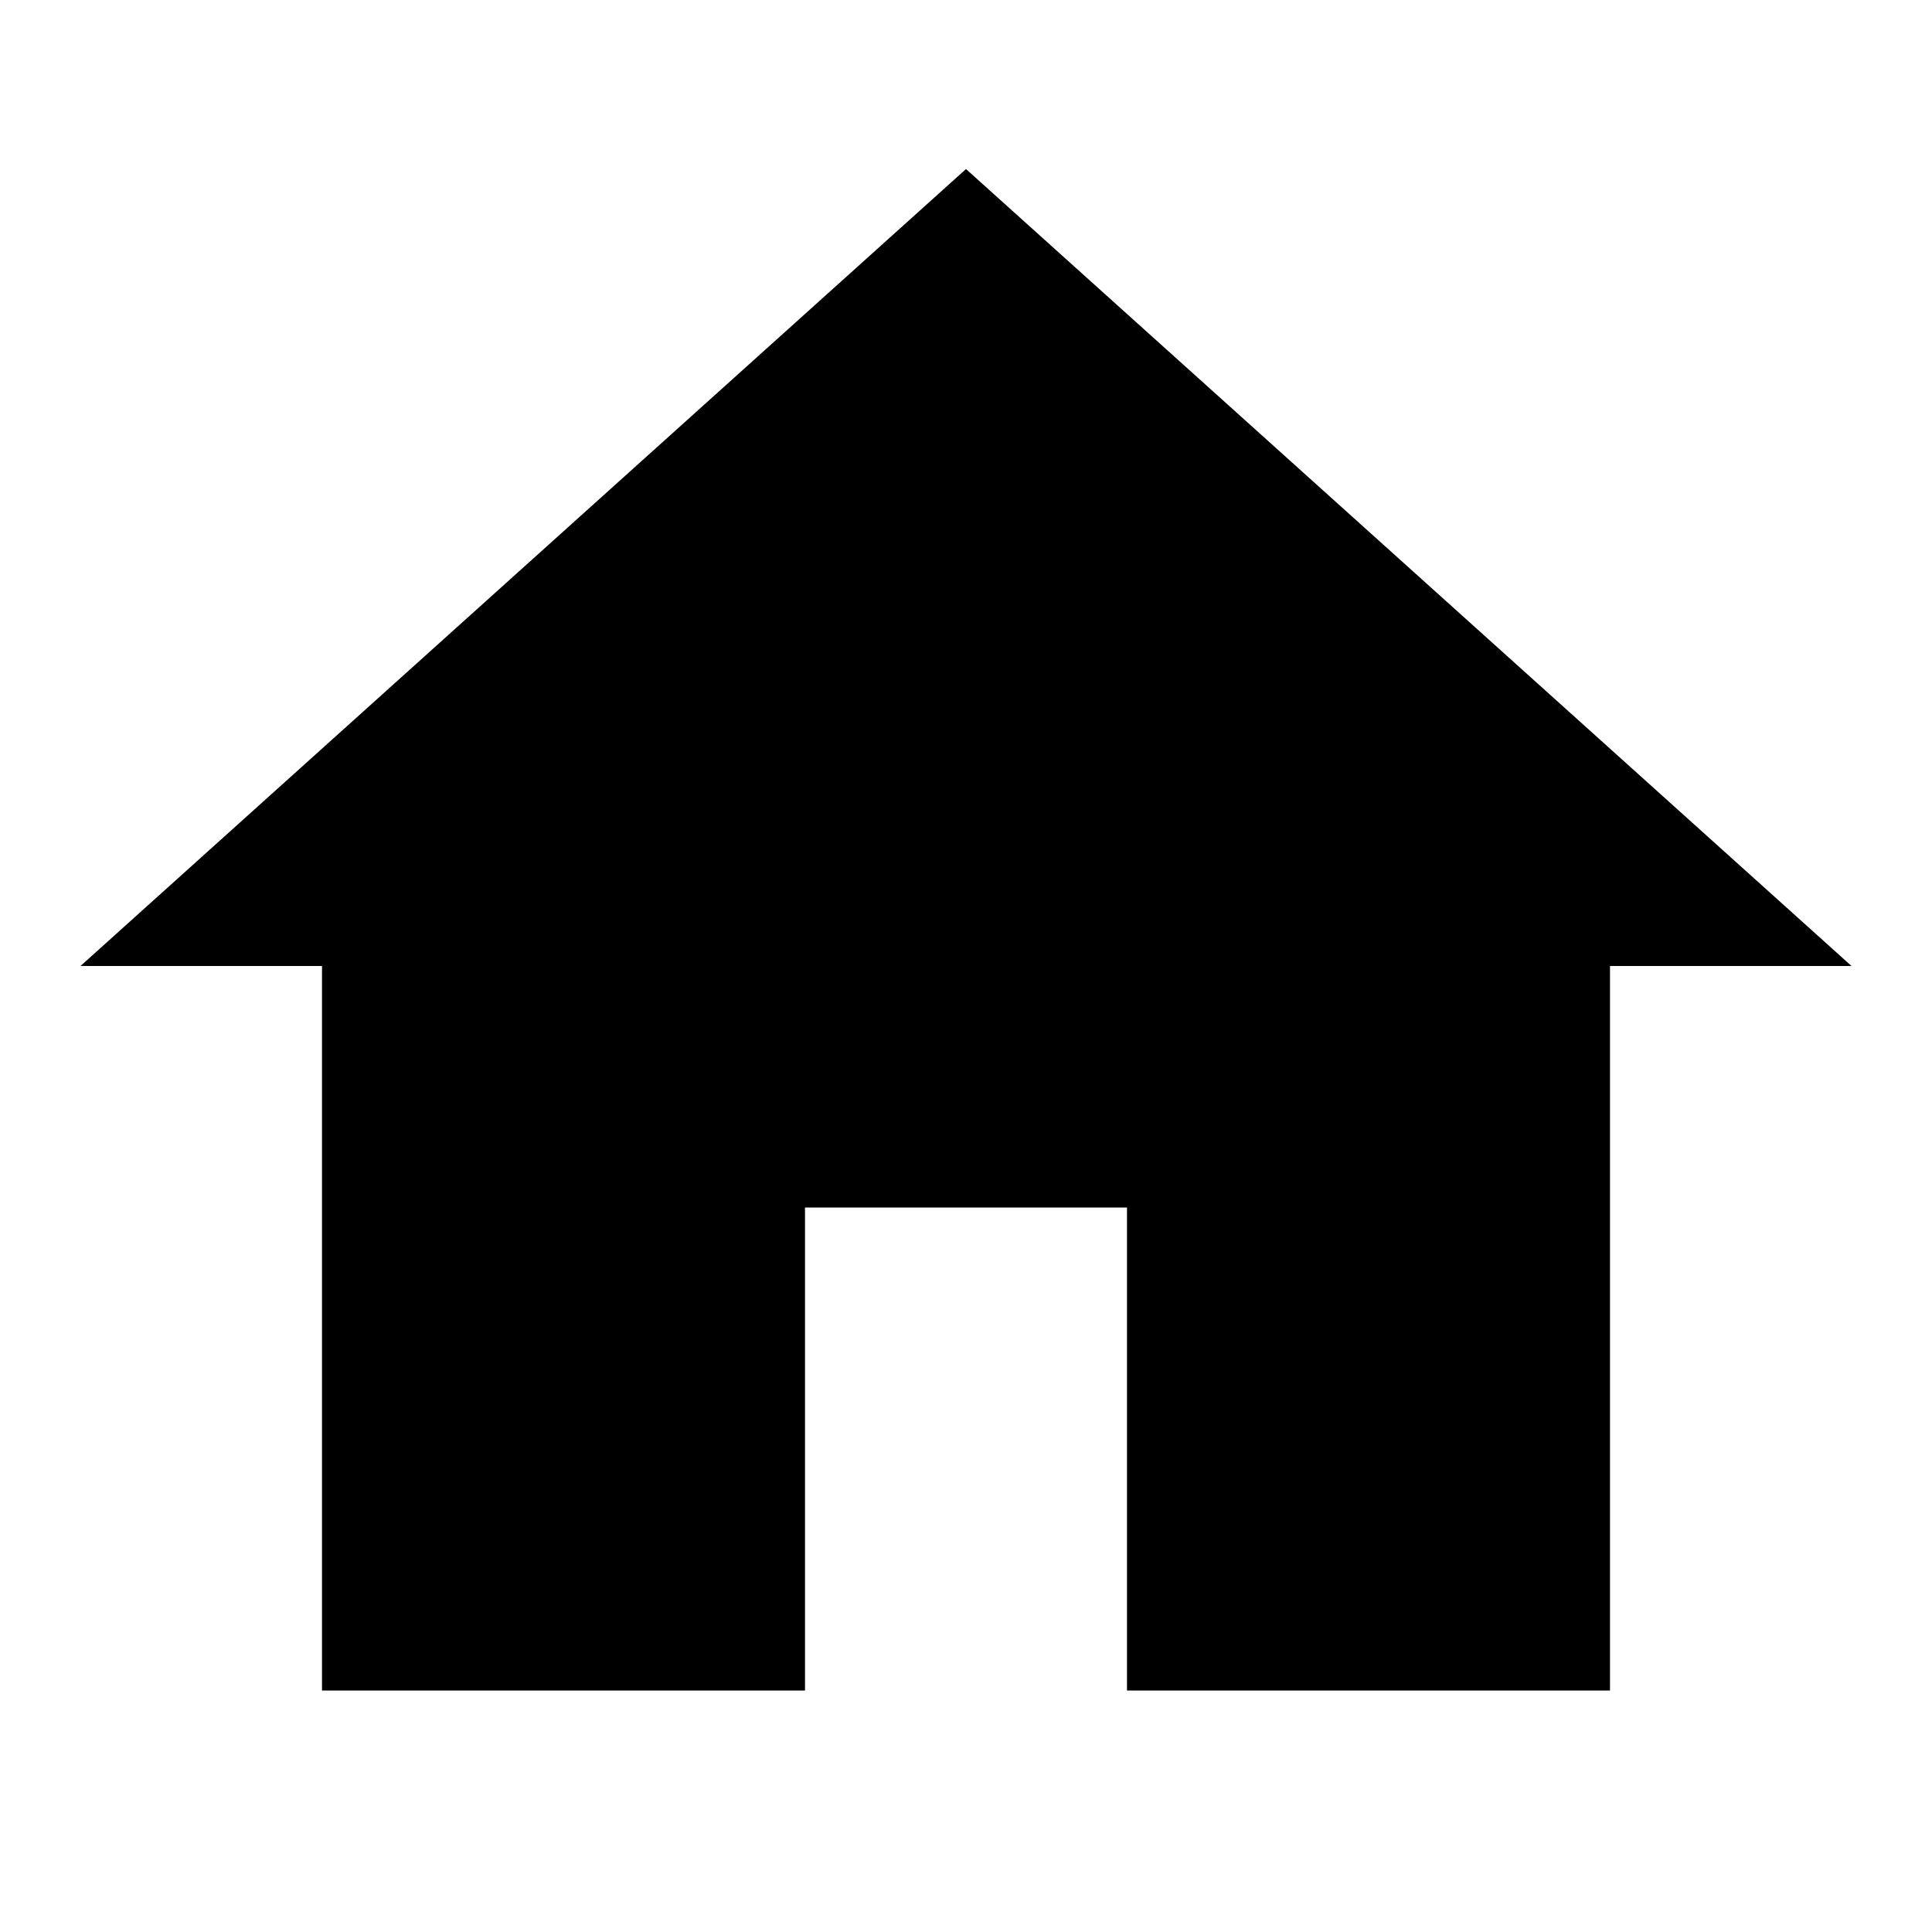
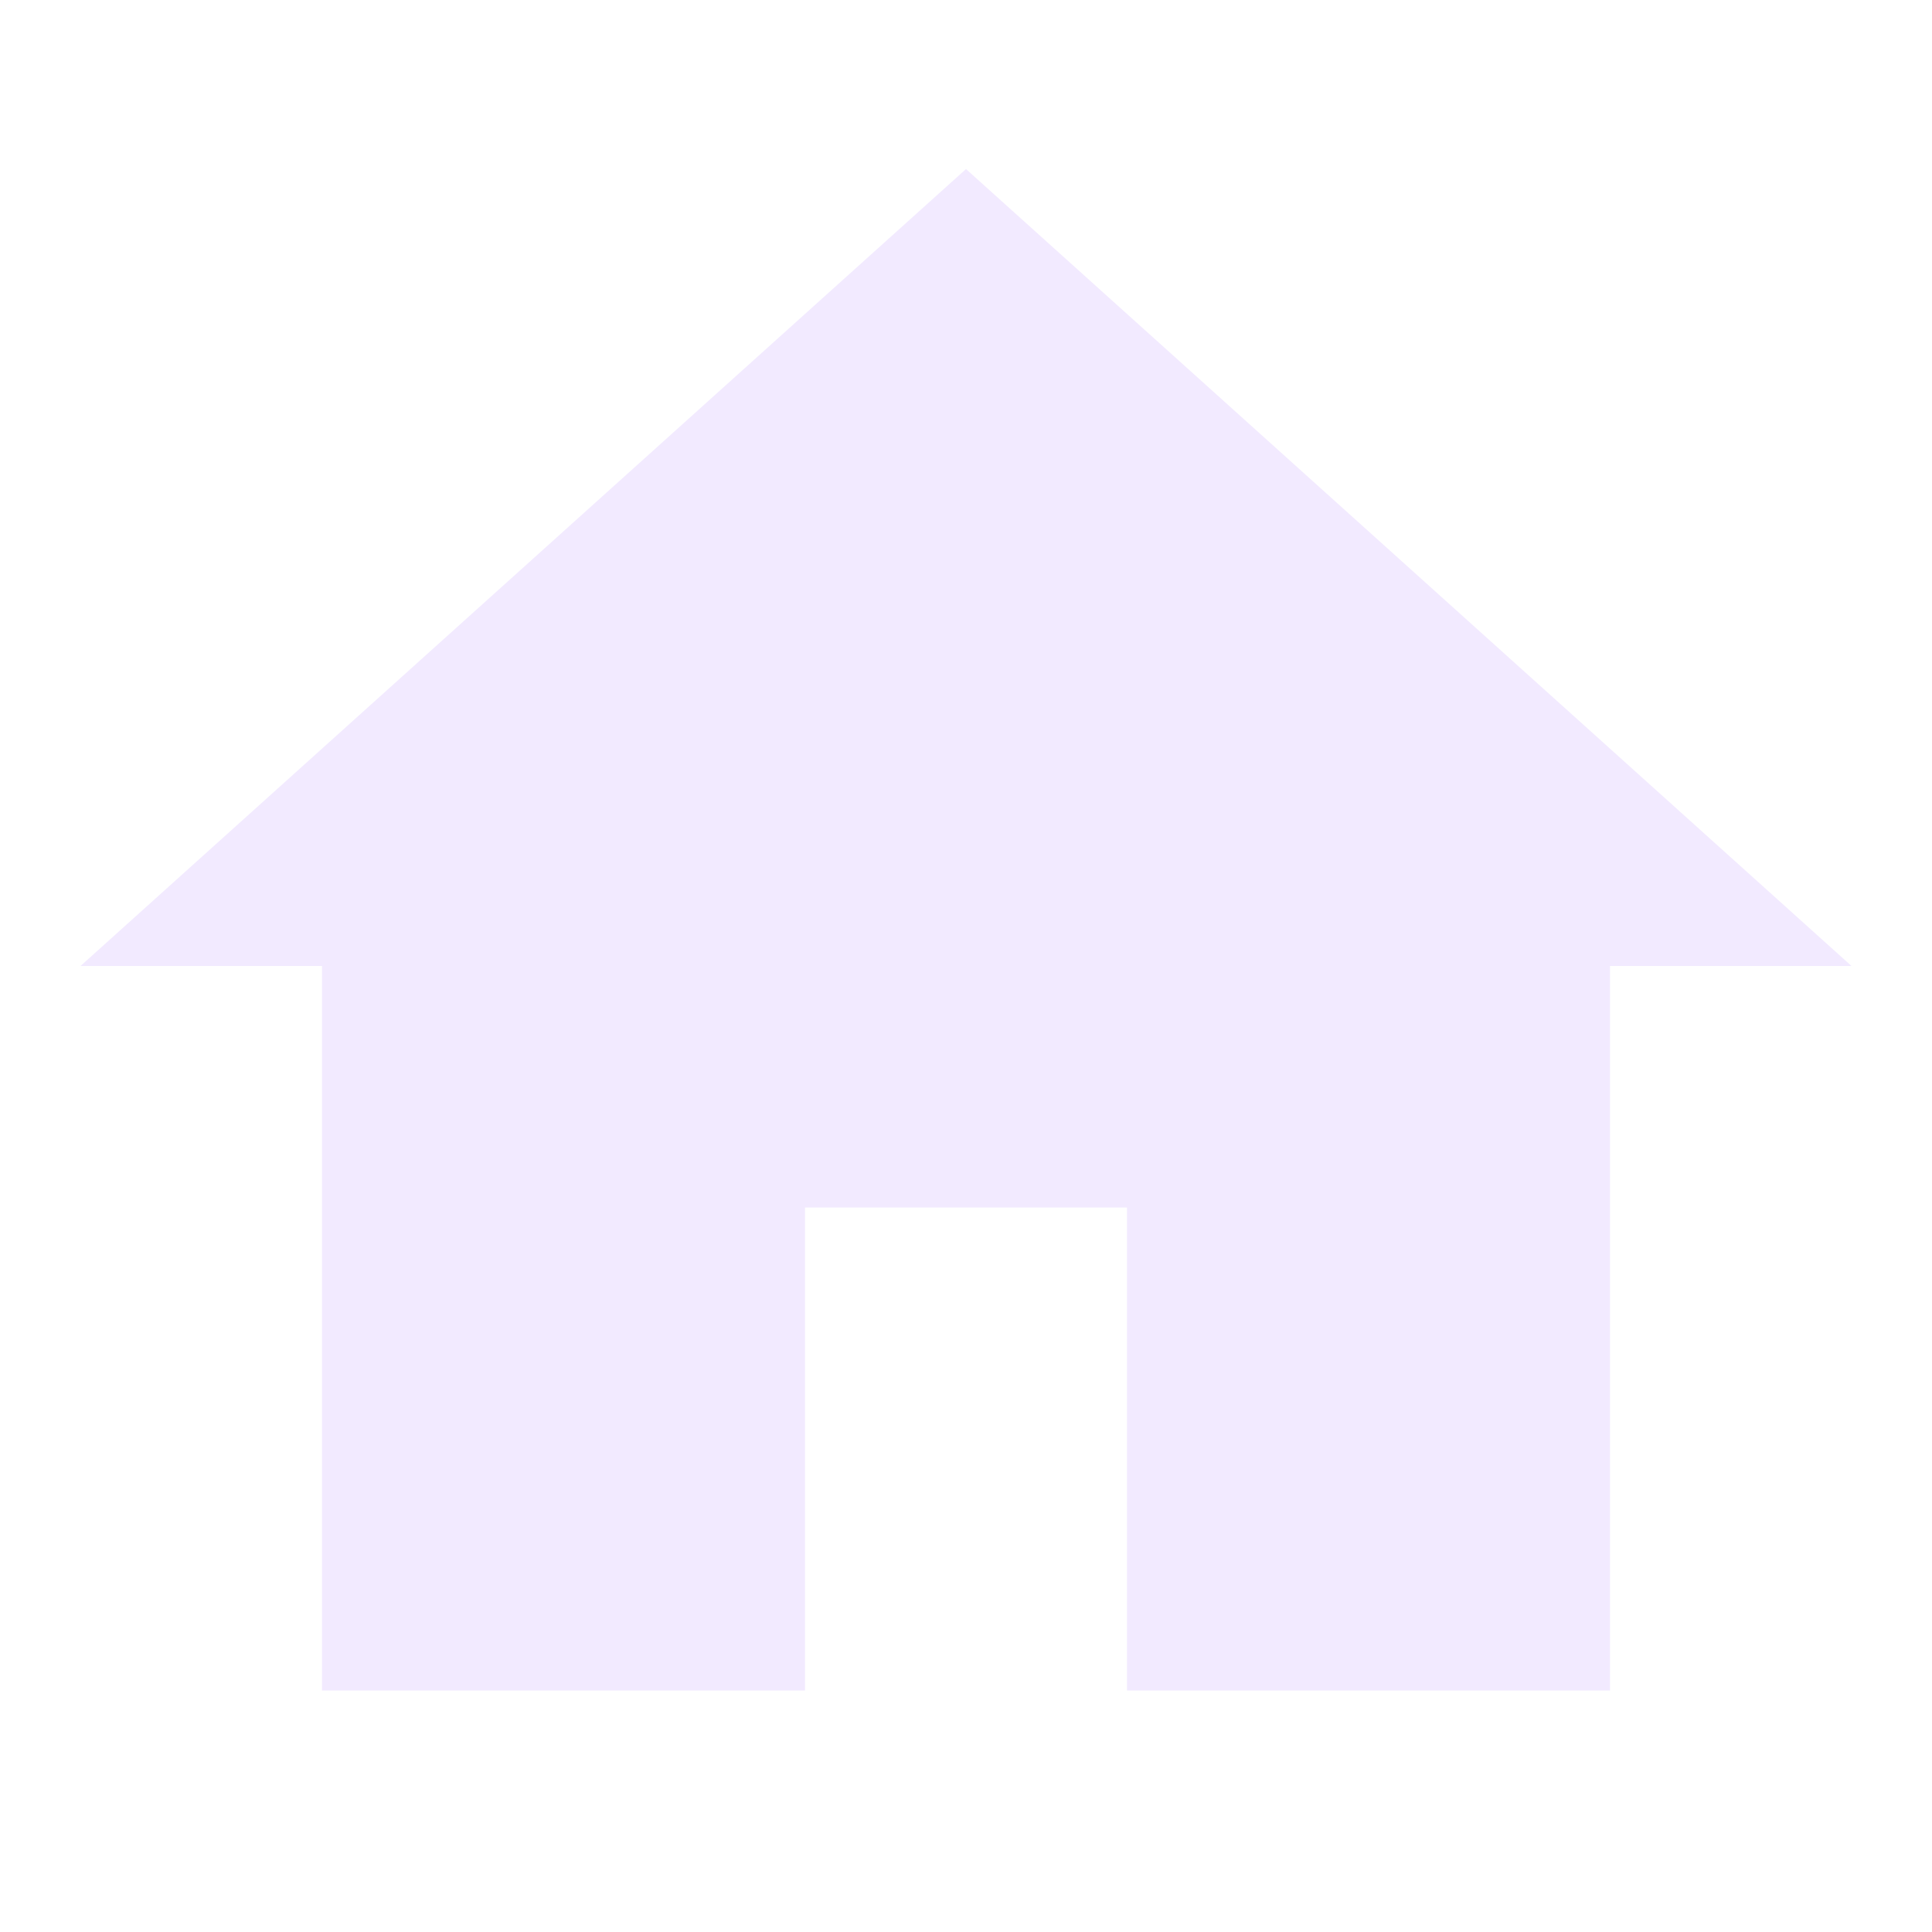
- <svg xmlns="http://www.w3.org/2000/svg" viewBox="0 0 24 24" width="65px" height="65px">
+ <svg xmlns="http://www.w3.org/2000/svg" viewBox="0 0 24 24" width="45px" height="45px" fill="#f2eaff">
  <path d="M 12 2.1 L 1 12 L 4 12 L 4 21 L 10 21 L 10 15 L 14 15 L 14 21 L 20 21 L 20 12 L 23 12 L 12 2.1 z" />
</svg>
